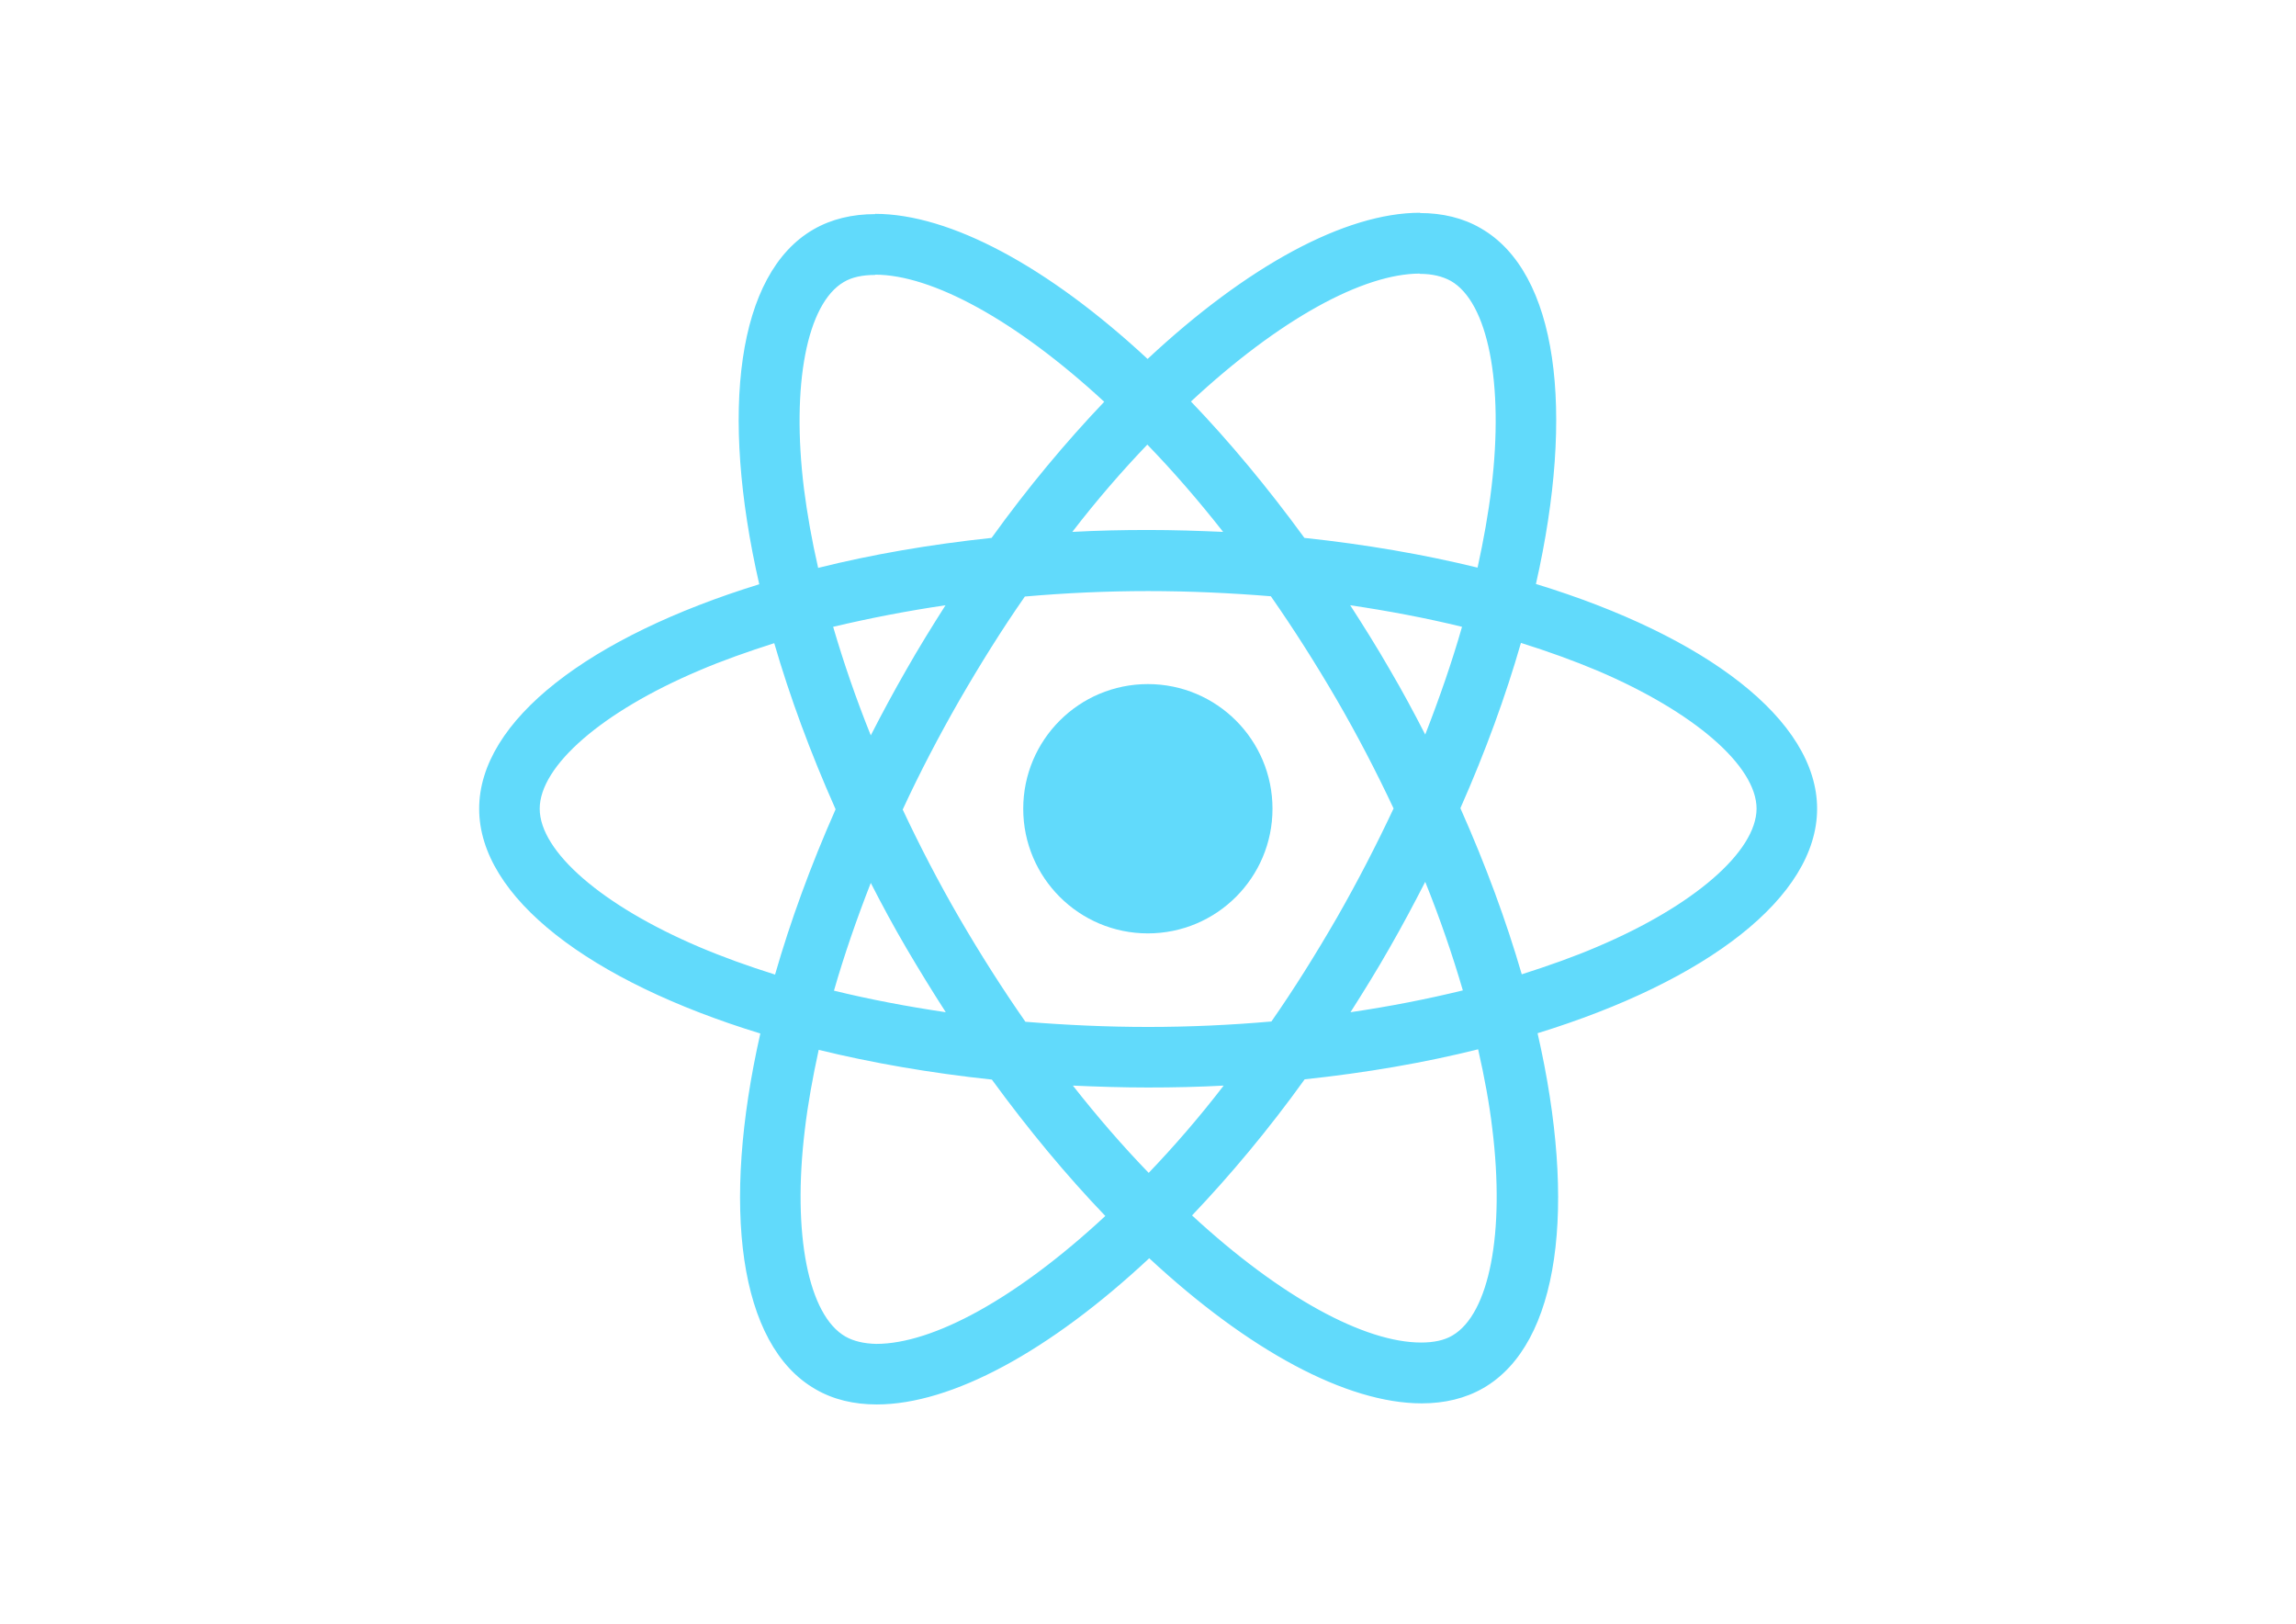
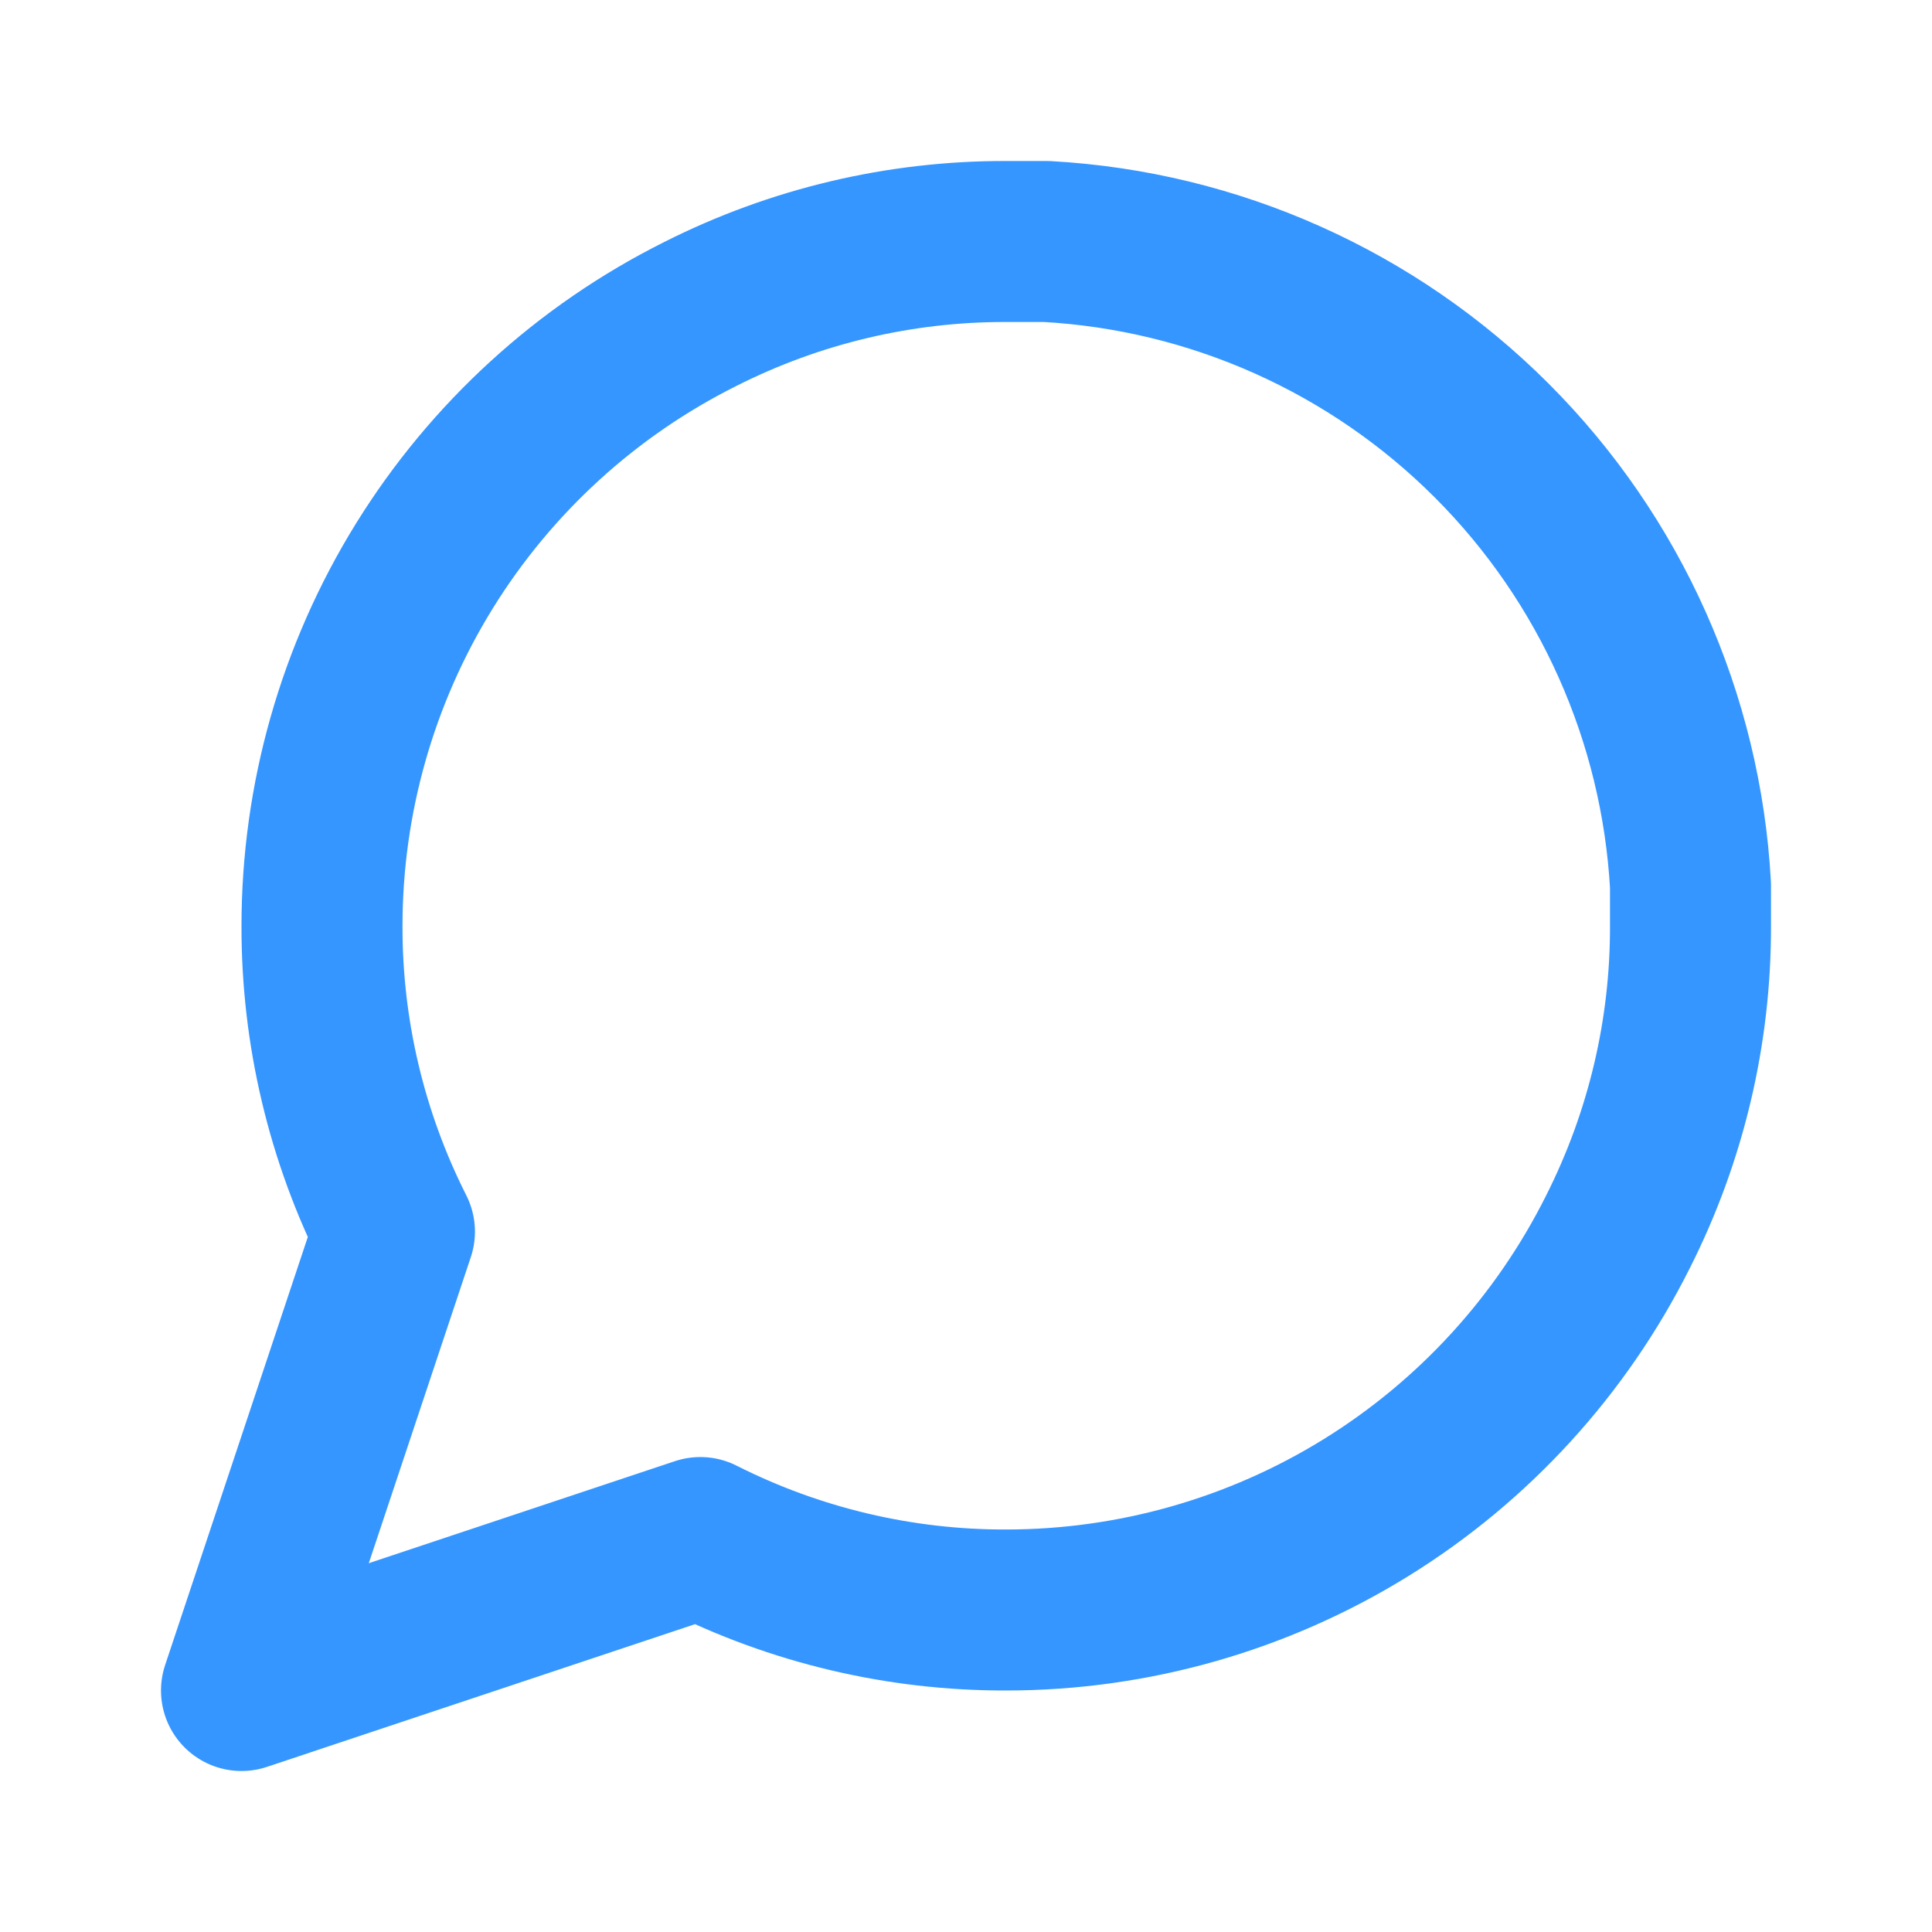
- <svg xmlns="http://www.w3.org/2000/svg" viewBox="0 0 841.9 595.3">
-   <g fill="#61DAFB">
-     <path d="M666.3 296.5c0-32.5-40.7-63.3-103.1-82.4 14.4-63.6 8-114.2-20.2-130.4-6.5-3.8-14.1-5.6-22.4-5.6v22.3c4.6 0 8.3.9 11.4 2.6 13.6 7.8 19.5 37.5 14.9 75.7-1.1 9.4-2.9 19.3-5.1 29.4-19.6-4.8-41-8.5-63.5-10.9-13.5-18.5-27.5-35.3-41.6-50 32.6-30.3 63.2-46.9 84-46.9V78c-27.5 0-63.5 19.6-99.9 53.6-36.4-33.8-72.4-53.2-99.9-53.2v22.3c20.7 0 51.4 16.5 84 46.6-14 14.7-28 31.4-41.3 49.9-22.6 2.4-44 6.1-63.6 11-2.3-10-4-19.7-5.2-29-4.7-38.2 1.1-67.9 14.6-75.8 3-1.8 6.9-2.6 11.5-2.6V78.5c-8.4 0-16 1.8-22.6 5.6-28.1 16.2-34.4 66.7-19.9 130.1-62.2 19.2-102.7 49.9-102.7 82.3 0 32.5 40.7 63.3 103.1 82.4-14.4 63.6-8 114.2 20.2 130.4 6.5 3.8 14.1 5.6 22.5 5.6 27.5 0 63.5-19.6 99.9-53.6 36.4 33.8 72.4 53.2 99.9 53.2 8.4 0 16-1.8 22.6-5.6 28.1-16.2 34.4-66.7 19.9-130.1 62-19.1 102.5-49.9 102.5-82.3zm-130.2-66.7c-3.7 12.9-8.3 26.2-13.5 39.5-4.1-8-8.4-16-13.1-24-4.6-8-9.5-15.8-14.4-23.4 14.2 2.1 27.9 4.7 41 7.9zm-45.8 106.5c-7.8 13.5-15.8 26.3-24.1 38.2-14.9 1.3-30 2-45.2 2-15.1 0-30.2-.7-45-1.9-8.3-11.9-16.4-24.6-24.2-38-7.6-13.1-14.5-26.4-20.8-39.8 6.2-13.4 13.2-26.8 20.7-39.9 7.8-13.5 15.8-26.3 24.1-38.2 14.9-1.3 30-2 45.2-2 15.1 0 30.2.7 45 1.9 8.3 11.9 16.4 24.6 24.2 38 7.6 13.1 14.5 26.4 20.8 39.8-6.3 13.4-13.2 26.8-20.7 39.9zm32.3-13c5.4 13.4 10 26.8 13.8 39.8-13.1 3.2-26.9 5.9-41.2 8 4.9-7.7 9.8-15.6 14.4-23.7 4.6-8 8.9-16.1 13-24.1zM421.2 430c-9.3-9.6-18.6-20.3-27.8-32 9 .4 18.2.7 27.5.7 9.4 0 18.7-.2 27.8-.7-9 11.7-18.3 22.4-27.5 32zm-74.4-58.9c-14.2-2.1-27.9-4.7-41-7.9 3.7-12.9 8.3-26.2 13.5-39.5 4.1 8 8.4 16 13.1 24 4.7 8 9.5 15.8 14.4 23.4zM420.7 163c9.3 9.6 18.6 20.3 27.8 32-9-.4-18.2-.7-27.5-.7-9.4 0-18.7.2-27.8.7 9-11.7 18.3-22.4 27.5-32zm-74 58.9c-4.9 7.7-9.8 15.6-14.4 23.7-4.6 8-8.9 16-13 24-5.4-13.4-10-26.8-13.8-39.8 13.1-3.1 26.9-5.8 41.2-7.9zm-90.5 125.2c-35.4-15.1-58.3-34.9-58.3-50.6 0-15.7 22.9-35.6 58.3-50.6 8.6-3.7 18-7 27.7-10.1 5.7 19.6 13.2 40 22.5 60.9-9.2 20.8-16.6 41.1-22.2 60.6-9.9-3.1-19.3-6.5-28-10.2zM310 490c-13.6-7.8-19.5-37.5-14.9-75.7 1.1-9.4 2.9-19.3 5.1-29.4 19.6 4.8 41 8.5 63.5 10.9 13.5 18.5 27.5 35.3 41.6 50-32.6 30.3-63.2 46.9-84 46.9-4.5-.1-8.3-1-11.3-2.7zm237.2-76.2c4.7 38.2-1.1 67.9-14.6 75.8-3 1.8-6.9 2.6-11.5 2.6-20.7 0-51.4-16.5-84-46.6 14-14.7 28-31.4 41.3-49.9 22.6-2.4 44-6.1 63.6-11 2.3 10.1 4.1 19.8 5.2 29.1zm38.5-66.7c-8.6 3.7-18 7-27.7 10.1-5.7-19.6-13.2-40-22.5-60.9 9.2-20.8 16.6-41.1 22.2-60.6 9.9 3.1 19.3 6.5 28.1 10.2 35.4 15.1 58.3 34.9 58.3 50.6-.1 15.7-23 35.6-58.4 50.6zM320.8 78.4z" />
-     <circle cx="420.9" cy="296.5" r="45.7" />
-     <path d="M520.5 78.1z" />
-   </g>
+ <svg xmlns="http://www.w3.org/2000/svg" width="48" height="48" viewBox="0 0 48 48" fill="none">
+   <path d="M42 23C42.007 25.64 41.39 28.244 40.2 30.6C38.789 33.423 36.62 35.798 33.935 37.459C31.25 39.119 28.157 39.999 25 40C22.36 40.007 19.756 39.39 17.4 38.2L6 42L9.8 30.6C8.61 28.244 7.993 25.64 8 23C8.001 19.843 8.881 16.75 10.541 14.065C12.202 11.38 14.576 9.211 17.4 7.8C19.756 6.61 22.36 5.993 25 6H26C30.169 6.23 34.106 7.99 37.058 10.942C40.011 13.894 41.77 17.831 42 22V23Z" stroke="#3596FF" stroke-width="4" stroke-linecap="round" stroke-linejoin="round" />
</svg>
